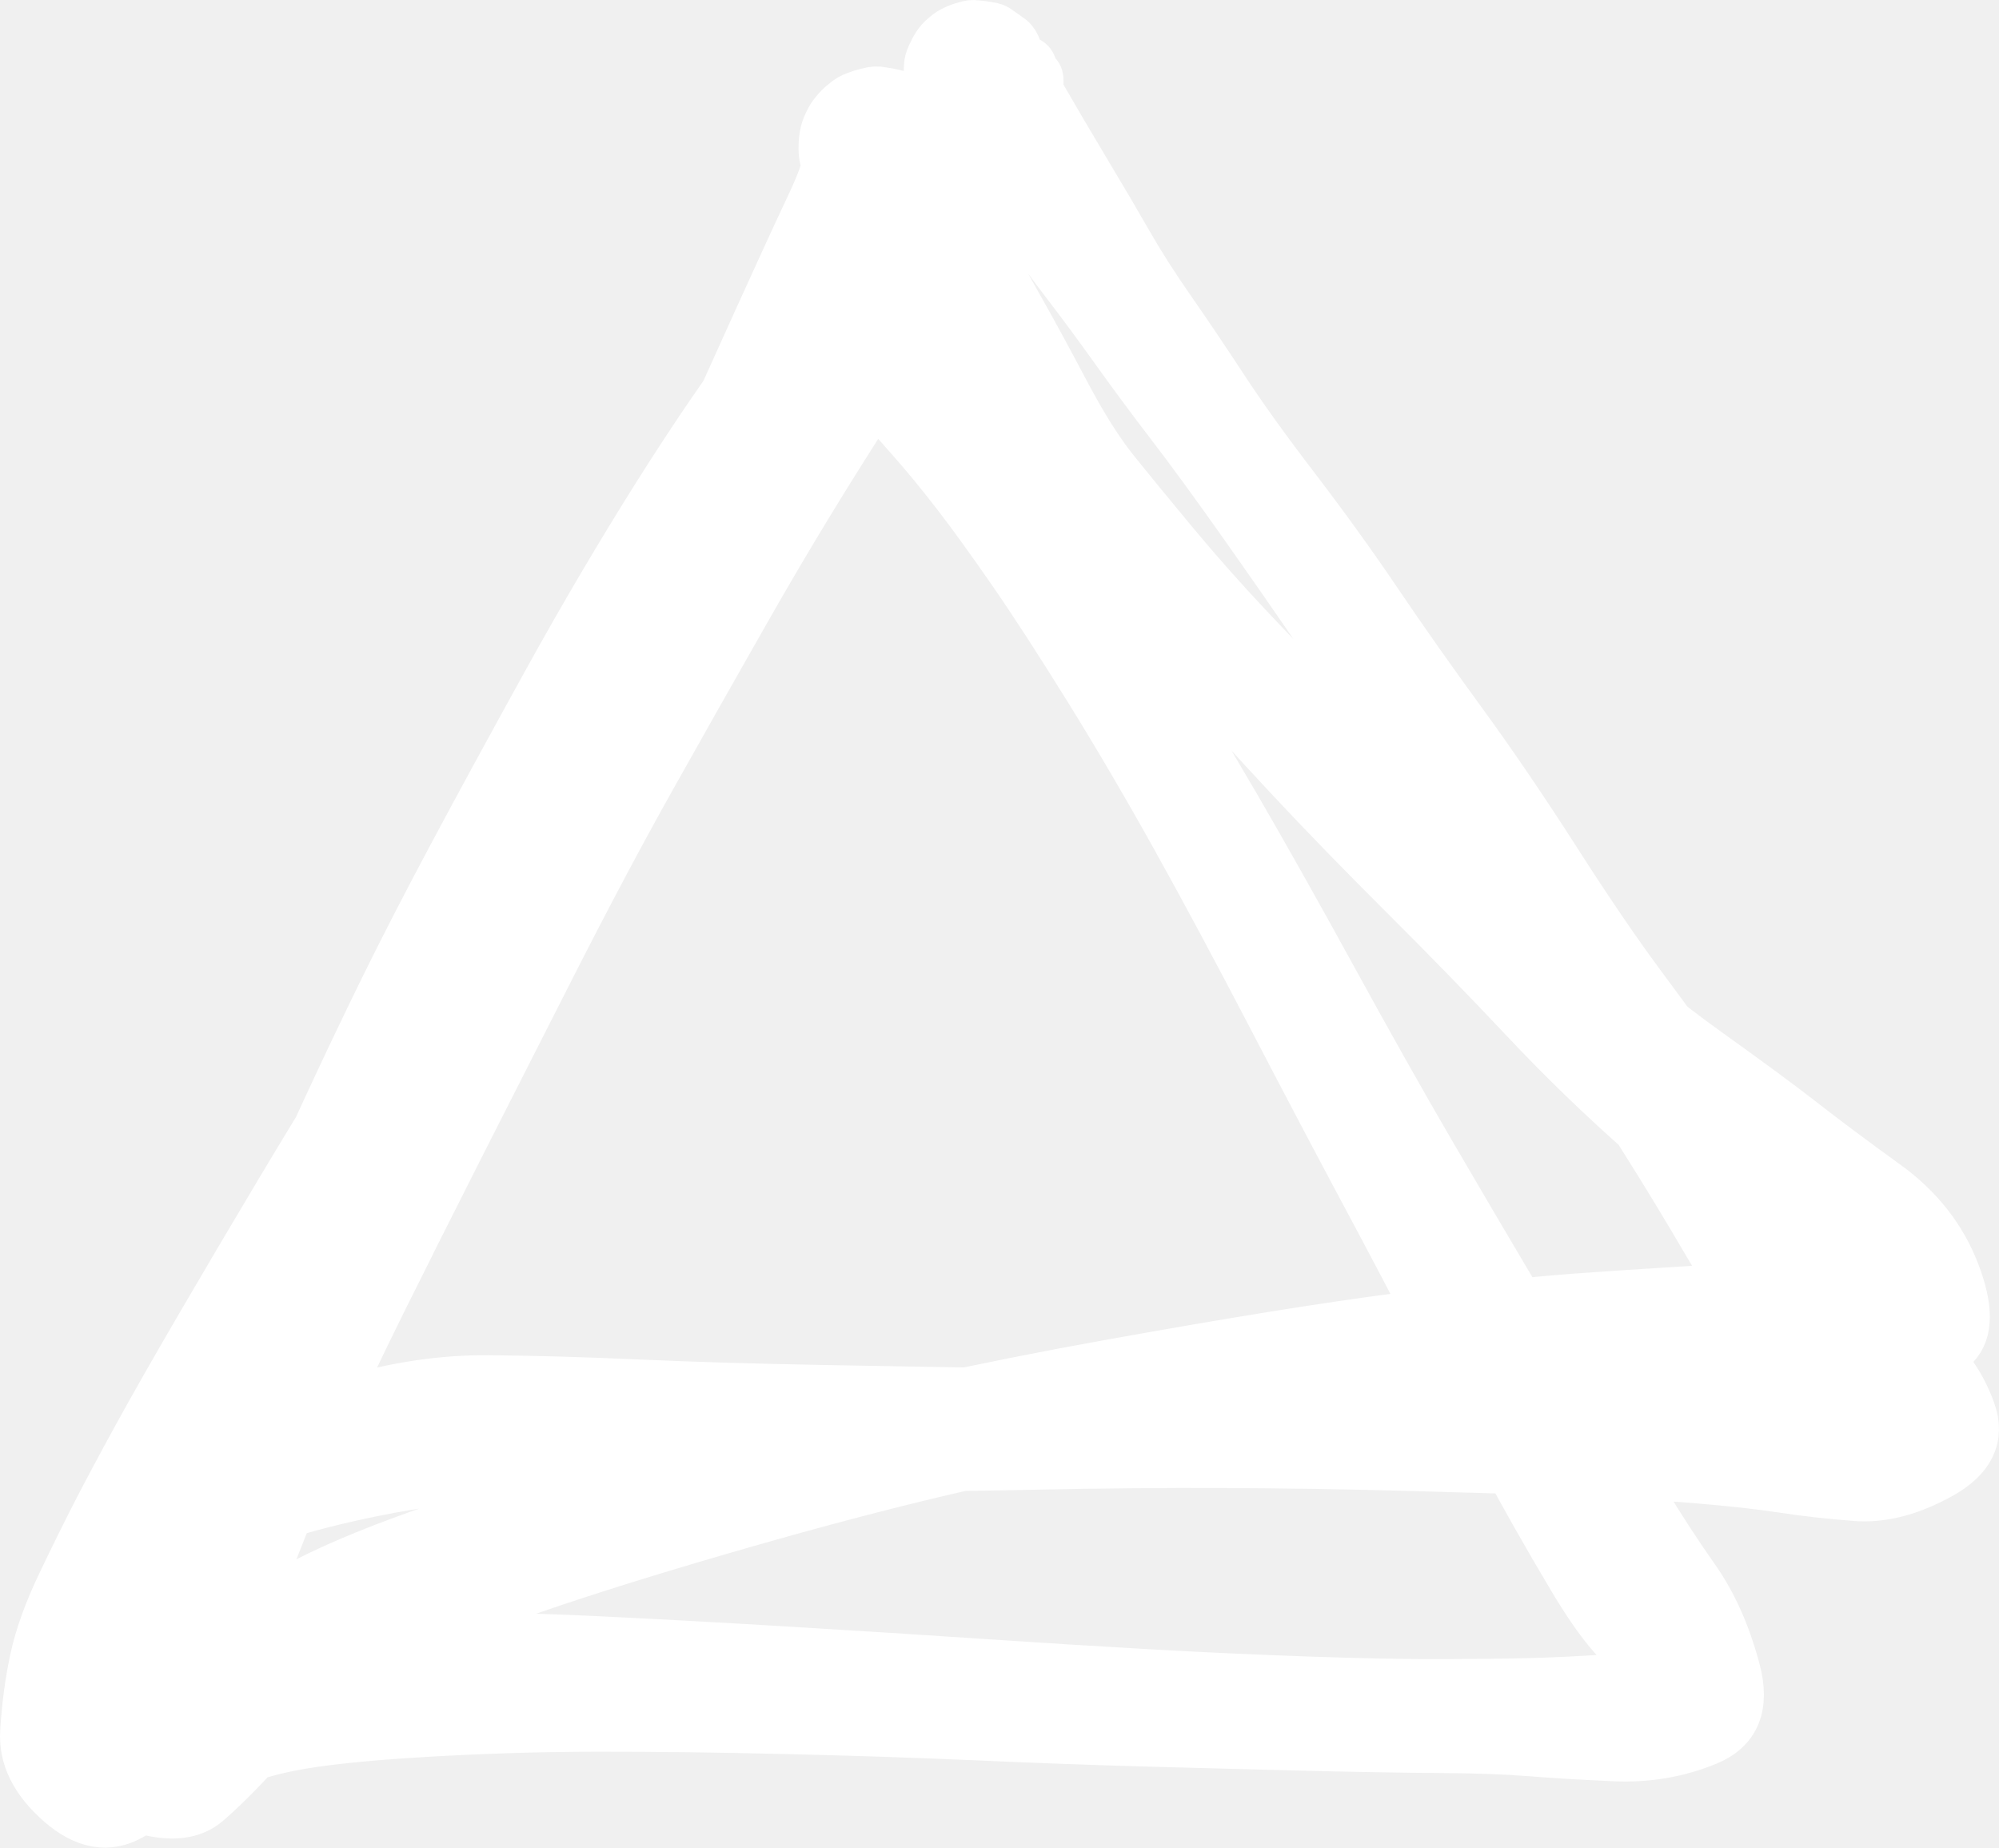
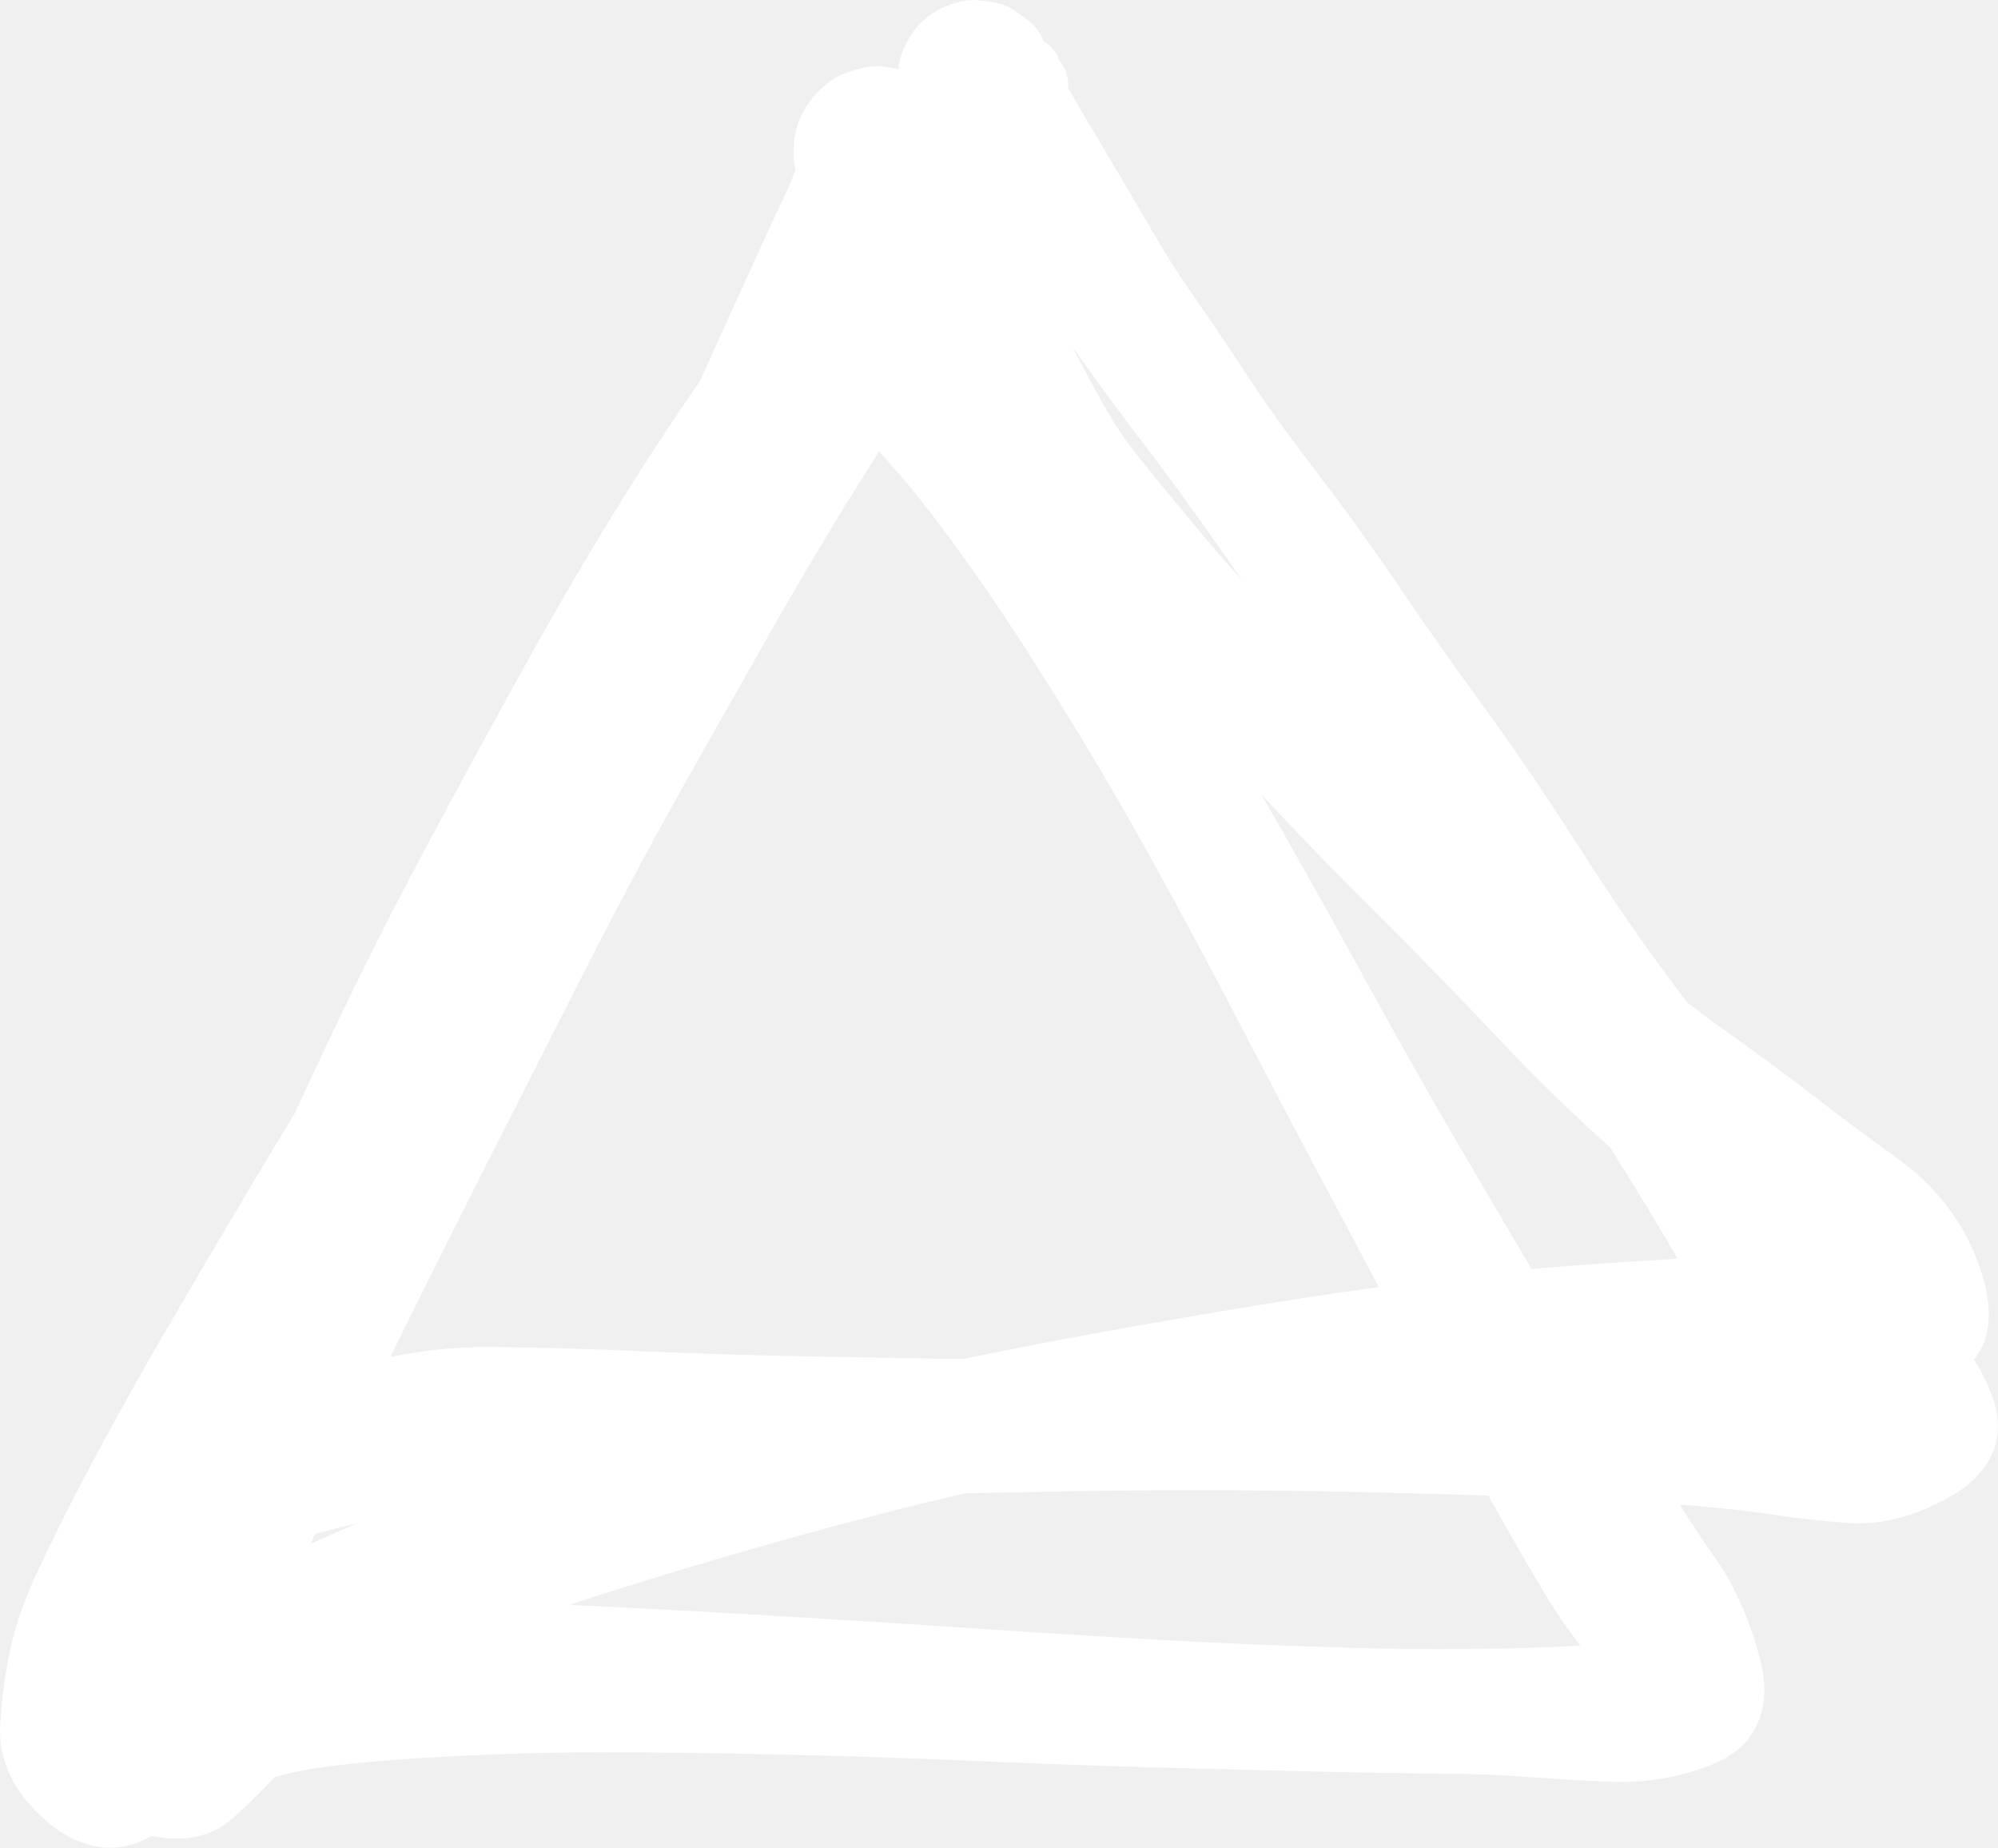
- <svg xmlns="http://www.w3.org/2000/svg" width="263.65" height="243.67" viewBox="0 0 263.65 243.67">
-   <path stroke="#ffffff" stroke-width="6" stroke-linejoin="round" fill="#ffffff" d="M136.28,14.64 Q128.99,23.99 122.42,32.14 T108.43,49.76 93.9,70.27 79.46,94.29 66.96,116.82 57.9,134.11 50.61,149.14 45.48,161.53 41.87,171.3 38.18,181.6 45.91,184.44 64.45,181.73 84.17,182.29 109.16,183.03 136.37,183.5 161.45,183.81 186.58,184.61 208.21,185.58 224.1,186.51 235.79,187.18 245.19,187.02 245.46,185.66 235.14,178.17 225.19,164.47 216.62,150.34 207.81,136.3 196.98,118.95 185.03,100.34 174.31,84.4 163.79,69.26 154.34,56.31 146.91,46.29 140.66,37.82 133.85,28.51 127.31,18.41 123.84,13.29 122.57,11.88 122.21,10.34 122.22,8.75 122.62,7.22 123.37,5.82 124.44,4.64 125.75,3.76 127.24,3.21 128.82,3.04 130.39,3.25 131.87,3.83 133.16,4.74 134.2,5.94 135.04,10.77 133.49,20.33 128.02,32.13 121.34,43.56 111.63,58.9 98.78,80.31 86.24,102.48 73.02,127.33 60.7,151.59 50.49,171.94 42.77,188.54 38.01,200.24 34.19,209.77 30.34,219.32 26.59,228.63 22.18,229.25 23.2,221.14 33.08,212.56 48.16,204.84 68.61,197.86 94.96,190.83 121.73,184.56 146.14,179.7 167.8,175.98 184.56,173.51 197.56,171.92 208.08,170.94 220.57,170.11 232.66,169.33 243.17,168.24 244.62,168.29 236.6,166.46 228.68,160.18 216.38,149.54 200.95,134.6 185.01,118.22 169.8,102.56 157.83,89.38 147.81,77.67 139.63,68.23 133.72,61.03 127.45,52.09 120.74,42.06 115.27,33.7 110.84,26.13 108.63,21.49 108.32,19.71 108.44,17.91 108.99,16.19 109.94,14.65 111.23,13.38 112.79,12.46 114.52,11.93 116.32,11.84 118.1,12.18 119.74,12.94 121.15,14.06 122.26,15.5 123.41,20.39 122.57,29.72 118.43,40.15 111.92,51.98 102.71,68.23 90.65,89.2 74.6,115.4 57.85,141.71 44.62,162.28 33.79,179.82 25.9,193.84 21.49,203.51 18.08,212.99 16.26,223.47 21.61,223.07 34.23,216.48 54.36,215.51 78.87,216.15 104.13,217.53 129.52,219.14 151.77,220.52 172.66,221.47 190.11,221.81 201.85,221.67 213.01,221.12 215.92,218.84 207.22,208.35 198.22,192.48 189.68,176.21 179.59,157.07 167.38,133.9 154.83,110.52 143.32,90.91 133.31,75.48 126,65.37 120.11,58.19 112.15,49.19 106.49,42.64 105.77,40.88 105.65,38.99 106.14,37.15 107.19,35.57 108.69,34.4 110.48,33.78 112.38,33.76 114.18,34.35 115.71,35.48 116.79,37.04 117.32,38.86 117.23,40.76 116.55,42.53 115.34,43.99 113.72,44.99 111.87,45.42 109.98,45.23 108.25,44.45 106.85,43.16 105.95,41.49 105.62,39.62 105.91,37.74 106.78,36.06 108.15,34.74 109.86,33.92 111.75,33.7 113.61,34.09 115.24,35.05 115.98,35.66 120.81,42.05 128.22,52.1 133.62,60.04 140.71,70.62 151.05,86.28 163.06,105.99 176.09,129.15 188.89,151.88 199.78,170.39 209.47,185.88 217.1,197.85 223.75,208.06 229.18,220.26 225.26,229.82 212.95,231.92 201.74,231.25 189.95,230.83 172.33,230.53 151.3,229.98 129.03,229.17 103.78,228.33 78.89,228.02 55.74,228.73 38.14,230.61 27.2,234.36 17.45,239.64 7.74,237.93 3.02,228.4 4.3,218.78 7.9,208.77 12.63,199.2 17.89,189.37 26,175.12 36.56,157.23 49.28,136.39 65.22,109.91 80.07,83.6 90.66,62.19 99.66,42.28 106.51,27.38 108.63,21.49 108.32,19.71 108.44,17.91 108.99,16.19 109.94,14.65 111.23,13.38 112.79,12.46 114.52,11.93 116.32,11.84 118.1,12.18 119.74,12.94 121.15,14.06 122.26,15.5 124.93,21.46 129.56,31.12 134.61,40.45 140.69,51.63 147.16,61.91 154.97,71.44 164.96,82.72 177.08,95.21 192.86,110.18 209.23,125.3 225.19,138.46 238.04,147.94 248.91,156.05 258.1,167.73 258.08,177.56 250.37,181.13 241.35,181.91 232.74,181.84 220.8,181.31 208.63,181.03 198.49,181.21 185.87,182.33 169.41,184.9 148.09,188.96 124.14,194.29 97.98,201.19 72.87,208.91 54.75,216.34 42.68,223.59 34.24,231.12 27.48,237.84 18.86,238.88 12.95,232.66 14.92,224.04 19.99,214.91 24.91,205.62 29.37,196.56 34.61,184.83 42.32,167.93 52.16,147.36 64.05,122.69 76.64,97.33 88.32,74.43 99.99,52.04 108.73,36.01 114.95,25.1 120.54,16.04 122.57,11.88 122.21,10.34 122.22,8.75 122.62,7.22 123.37,5.82 124.44,4.64 125.75,3.76 127.24,3.21 128.82,3.04 130.39,3.25 131.87,3.83 133.16,4.74 134.2,5.94 133.99,6.02 136.77,11.12 143.44,22.48 149.07,32.05 154.67,40.81 161.58,51.07 170.99,64.17 181.84,79.22 193,95.07 205.46,113.38 216.9,130.15 226.67,143.61 236.11,156.31 245.46,168.19 254.2,177.41 260.21,186.08 256.05,194.67 244.75,197.6 235.05,196.51 223.55,195.24 207.89,194.32 186.38,193.64 161.44,193.24 136.33,193.47 109.05,193.75 84.3,194.04 65.44,194.86 49.44,196.96 36.7,200.23 26.72,198.04 23.83,188.31 28.33,177.27 33.06,167.6 37.49,158.14 43.15,145.56 50.45,130.26 59.48,112.72 71.96,89.81 86.52,65.1 100.99,43.99 114.65,25.94 124.87,13.01 129.13,8.07 130.06,7.37 131.13,6.91 132.28,6.72 133.45,6.81 134.56,7.18 135.55,7.8 136.36,8.64 136.94,9.65 137.27,10.77 137.32,11.94 137.09,13.08 136.59,14.14 Z" />
+ <svg xmlns="http://www.w3.org/2000/svg" width="265.15" height="245.17" viewBox="0 0 265.15 245.17">
+   <path stroke="#ffffff" stroke-width="7.5" stroke-linejoin="round" fill="#ffffff" d="M137.03,15.39 Q129.74,24.74 123.17,32.89 T109.18,50.51 94.65,71.02 80.21,95.04 67.71,117.57 58.65,134.86 51.36,149.89 46.23,162.28 42.62,172.05 38.93,182.35 46.66,185.19 65.2,182.48 84.92,183.04 109.91,183.78 137.12,184.25 162.2,184.56 187.33,185.36 208.96,186.33 224.85,187.26 236.54,187.93 245.94,187.77 246.21,186.41 235.89,178.92 225.94,165.22 217.37,151.09 208.56,137.05 197.73,119.7 185.78,101.09 175.06,85.15 164.54,70.01 155.09,57.06 147.66,47.04 141.41,38.57 134.6,29.26 128.06,19.16 124.59,14.04 123.32,12.63 122.96,11.09 122.97,9.5 123.37,7.97 124.12,6.57 125.19,5.39 126.5,4.51 127.99,3.96 129.57,3.79 131.14,4 132.62,4.58 133.91,5.49 134.95,6.69 135.79,11.52 134.24,21.08 128.77,32.88 122.09,44.31 112.38,59.65 99.53,81.06 86.99,103.23 73.77,128.08 61.45,152.34 51.24,172.69 43.52,189.29 38.76,200.99 34.94,210.52 31.09,220.07 27.34,229.38 22.93,230 23.95,221.89 33.83,213.31 48.91,205.59 69.36,198.61 95.71,191.58 122.48,185.31 146.89,180.45 168.55,176.73 185.31,174.26 198.31,172.67 208.83,171.69 221.32,170.86 233.41,170.08 243.92,168.99 245.37,169.04 237.35,167.21 229.43,160.93 217.13,150.29 201.7,135.35 185.76,118.97 170.55,103.31 158.58,90.13 148.56,78.42 140.38,68.98 134.47,61.78 128.2,52.84 121.49,42.81 116.02,34.45 111.59,26.88 109.38,22.24 109.07,20.46 109.19,18.66 109.74,16.94 110.69,15.4 111.98,14.13 113.54,13.21 115.27,12.68 117.07,12.59 118.85,12.93 120.49,13.69 121.9,14.81 123.01,16.25 124.16,21.14 123.32,30.47 119.18,40.9 112.67,52.73 103.46,68.98 91.4,89.95 75.35,116.15 58.6,142.46 45.37,163.03 34.54,180.57 26.65,194.59 22.24,204.26 18.83,213.74 17.01,224.22 22.36,223.82 34.98,217.23 55.11,216.26 79.62,216.9 104.88,218.28 130.27,219.89 152.52,221.27 173.41,222.22 190.86,222.56 202.6,222.42 213.76,221.87 216.67,219.59 207.97,209.1 198.97,193.23 190.43,176.96 180.34,157.82 168.13,134.65 155.58,111.27 144.07,91.66 134.06,76.23 126.75,66.12 120.86,58.94 112.9,49.94 107.24,43.39 106.52,41.63 106.4,39.74 106.89,37.9 107.94,36.32 109.44,35.15 111.23,34.53 113.13,34.51 114.93,35.1 116.46,36.23 117.54,37.79 118.07,39.61 117.98,41.51 117.3,43.28 116.09,44.74 114.47,45.74 112.62,46.17 110.73,45.98 109,45.2 107.6,43.91 106.7,42.24 106.37,40.37 106.66,38.49 107.53,36.81 108.9,35.49 110.61,34.67 112.5,34.45 114.36,34.84 115.99,35.8 116.73,36.41 121.56,42.8 128.97,52.85 134.37,60.79 141.46,71.37 151.8,87.03 163.81,106.74 176.84,129.9 189.64,152.63 200.53,171.14 210.22,186.63 217.85,198.6 224.5,208.81 229.93,221.01 226.01,230.57 213.7,232.67 202.49,232 190.7,231.58 173.08,231.28 152.05,230.73 129.78,229.92 104.53,229.08 79.64,228.77 56.49,229.48 38.89,231.36 27.95,235.11 18.2,240.39 8.49,238.68 3.77,229.15 5.05,219.53 8.65,209.52 13.38,199.95 18.64,190.12 26.75,175.87 37.31,157.98 50.03,137.14 65.97,110.66 80.82,84.35 91.41,62.94 100.41,43.03 107.26,28.13 109.38,22.24 109.07,20.46 109.19,18.66 109.74,16.94 110.69,15.4 111.98,14.13 113.54,13.21 115.27,12.68 117.07,12.59 118.85,12.93 120.49,13.69 121.9,14.81 123.01,16.25 125.68,22.21 130.31,31.87 135.36,41.2 141.44,52.38 147.91,62.66 155.72,72.19 165.71,83.47 177.83,95.96 193.61,110.93 209.98,126.05 225.94,139.21 238.79,148.69 249.66,156.8 258.85,168.48 258.83,178.31 251.12,181.88 242.1,182.66 233.49,182.59 221.55,182.06 209.38,181.78 199.24,181.96 186.62,183.08 170.16,185.65 148.84,189.71 124.89,195.04 98.73,201.94 73.62,209.66 55.5,217.09 43.43,224.34 34.99,231.87 28.23,238.59 19.61,239.63 13.7,233.41 15.67,224.79 20.74,215.66 25.66,206.37 30.12,197.31 35.36,185.58 43.07,168.68 52.91,148.11 64.8,123.44 77.39,98.08 89.07,75.18 100.74,52.79 109.48,36.76 115.7,25.85 121.29,16.79 123.32,12.63 122.96,11.09 122.97,9.5 123.37,7.97 124.12,6.57 125.19,5.39 126.5,4.51 127.99,3.96 129.57,3.79 131.14,4 132.62,4.58 133.91,5.49 134.95,6.69 134.74,6.77 137.52,11.87 144.19,23.23 149.82,32.8 155.42,41.56 162.33,51.82 171.74,64.92 182.59,79.97 193.75,95.82 206.21,114.13 217.65,130.9 227.42,144.36 236.86,157.06 246.21,168.94 254.95,178.16 260.96,186.83 256.8,195.42 245.5,198.35 235.8,197.26 224.3,195.99 208.64,195.07 187.13,194.39 162.19,193.99 137.08,194.22 109.8,194.5 85.05,194.79 66.19,195.61 50.19,197.71 37.45,200.98 27.47,198.79 24.58,189.06 29.08,178.02 33.81,168.35 38.24,158.89 43.9,146.31 51.2,131.01 60.23,113.47 72.71,90.56 87.27,65.85 101.74,44.74 115.4,26.69 125.62,13.76 129.88,8.82 130.81,8.12 131.88,7.66 133.03,7.47 134.2,7.56 135.31,7.93 136.3,8.55 137.11,9.39 137.69,10.4 138.02,11.52 138.07,12.69 137.84,13.83 137.34,14.89 Z" />
</svg>
